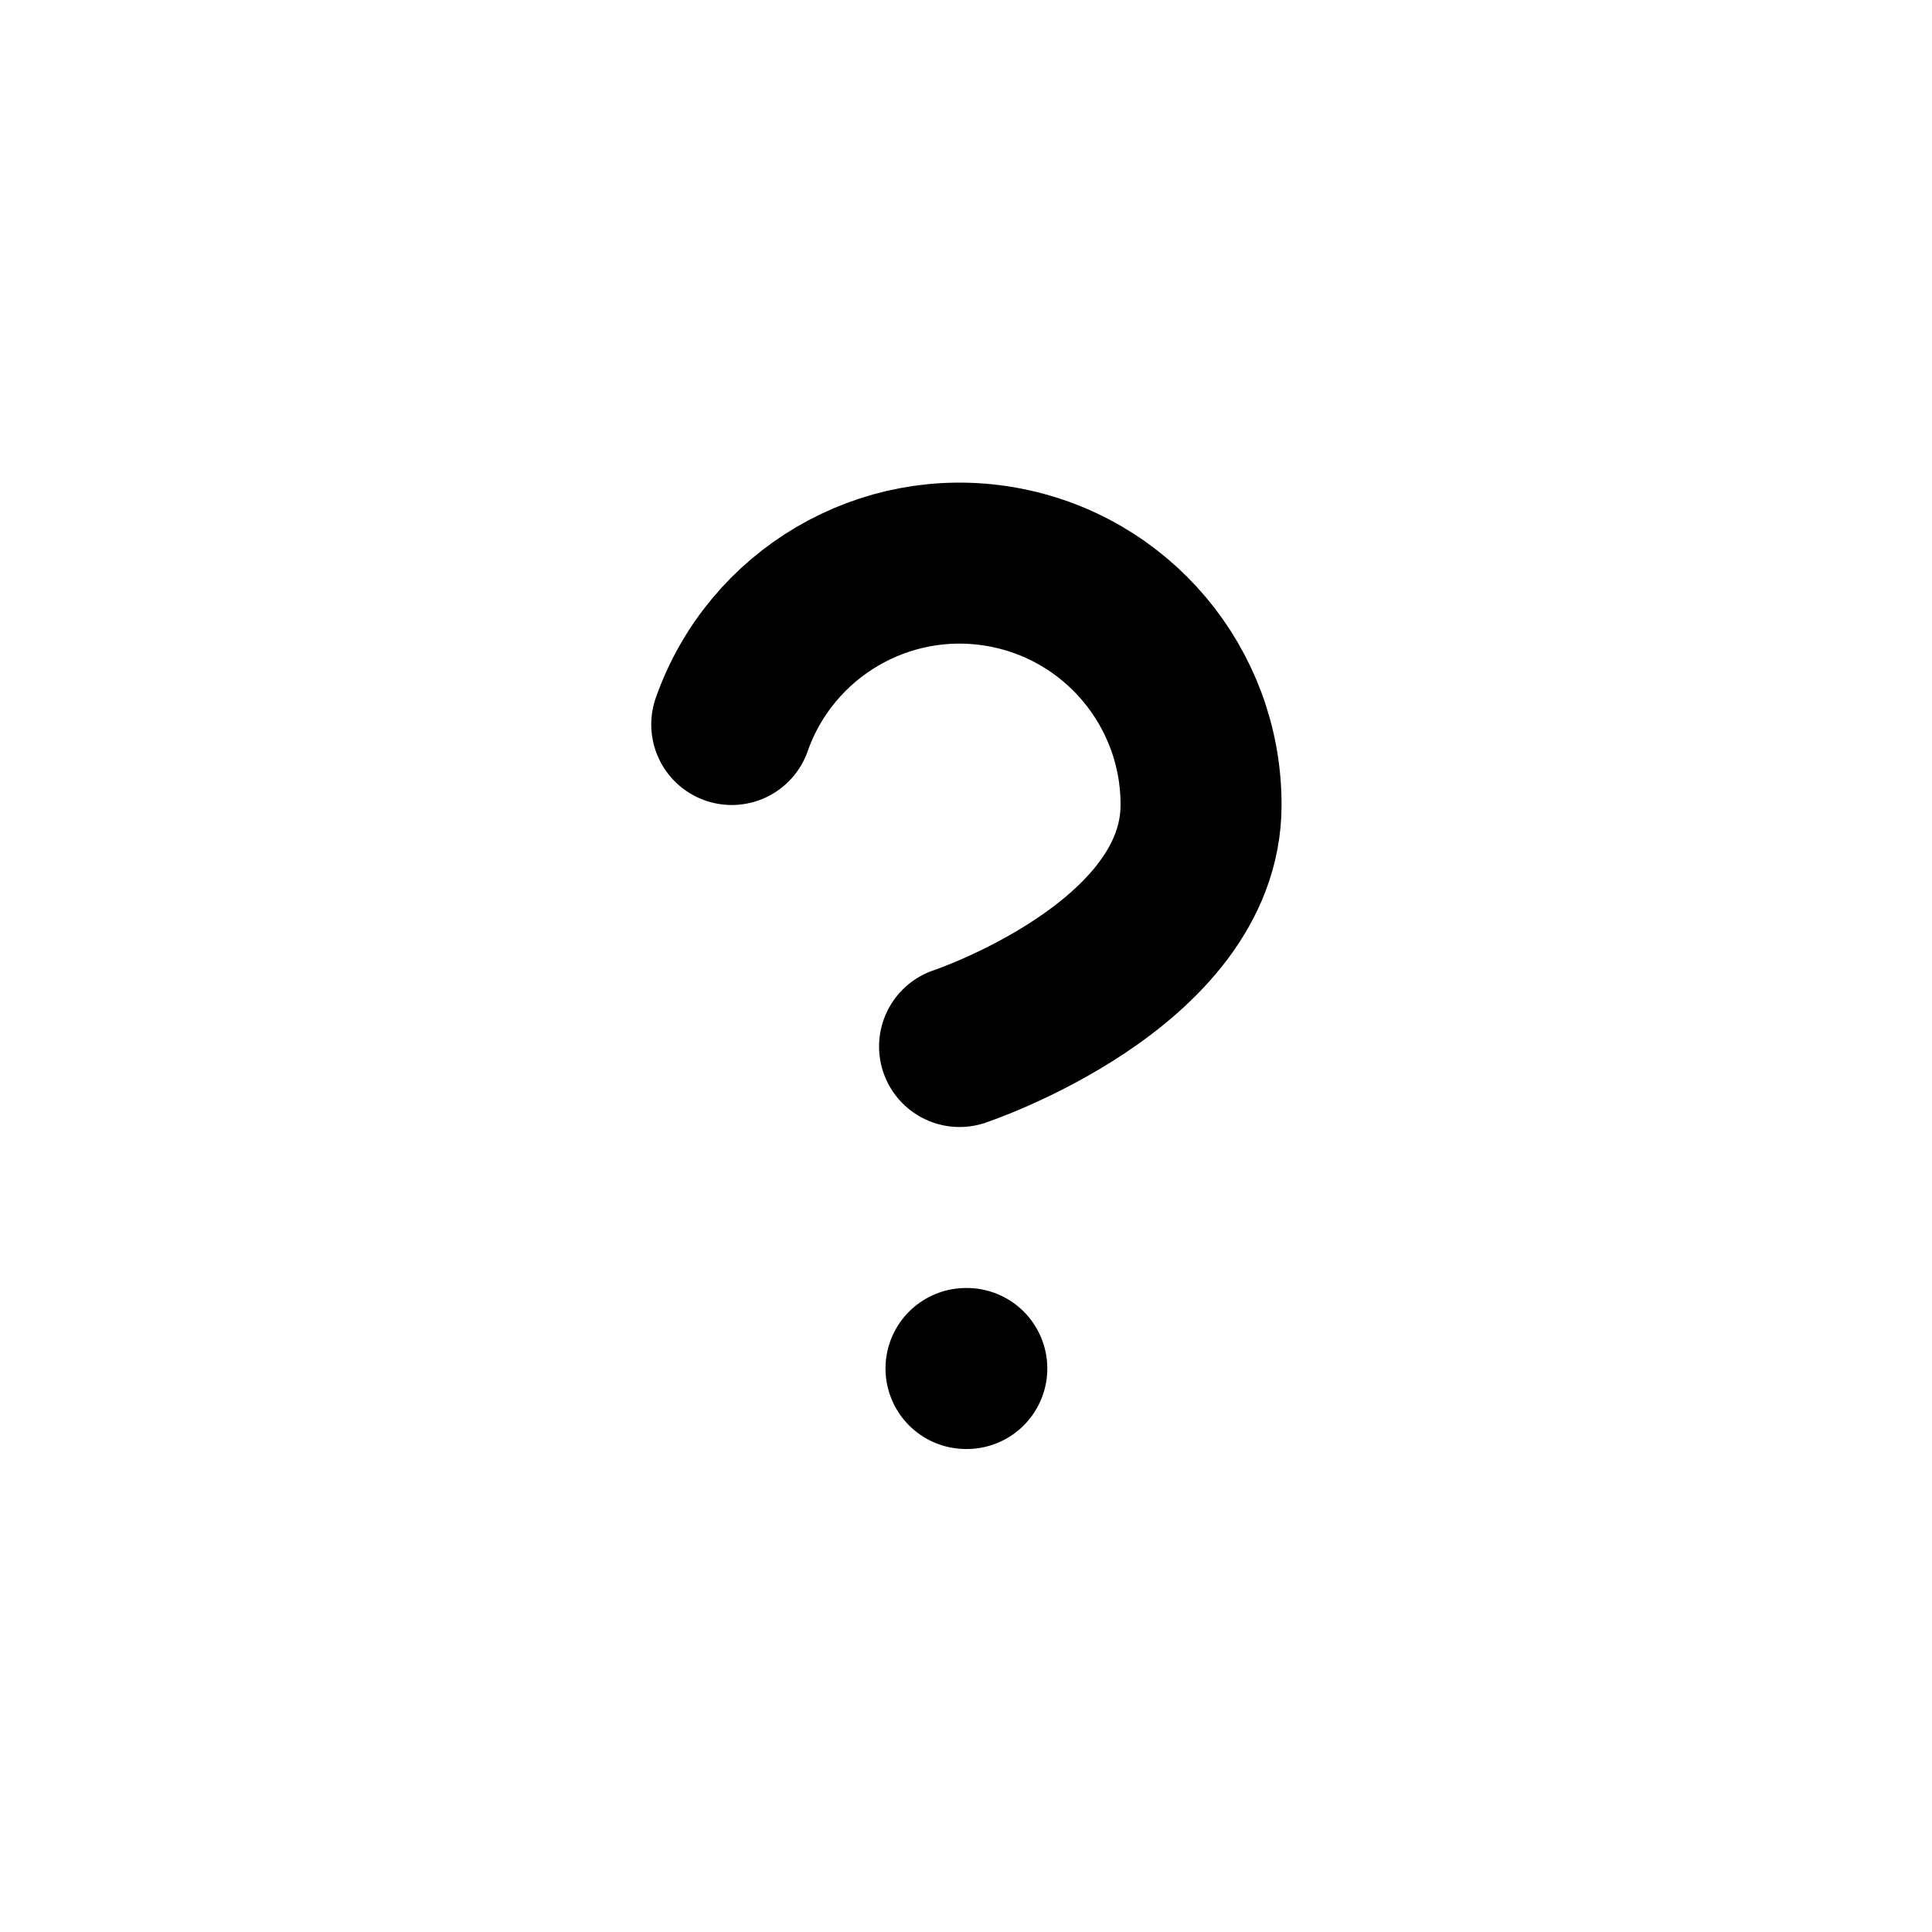
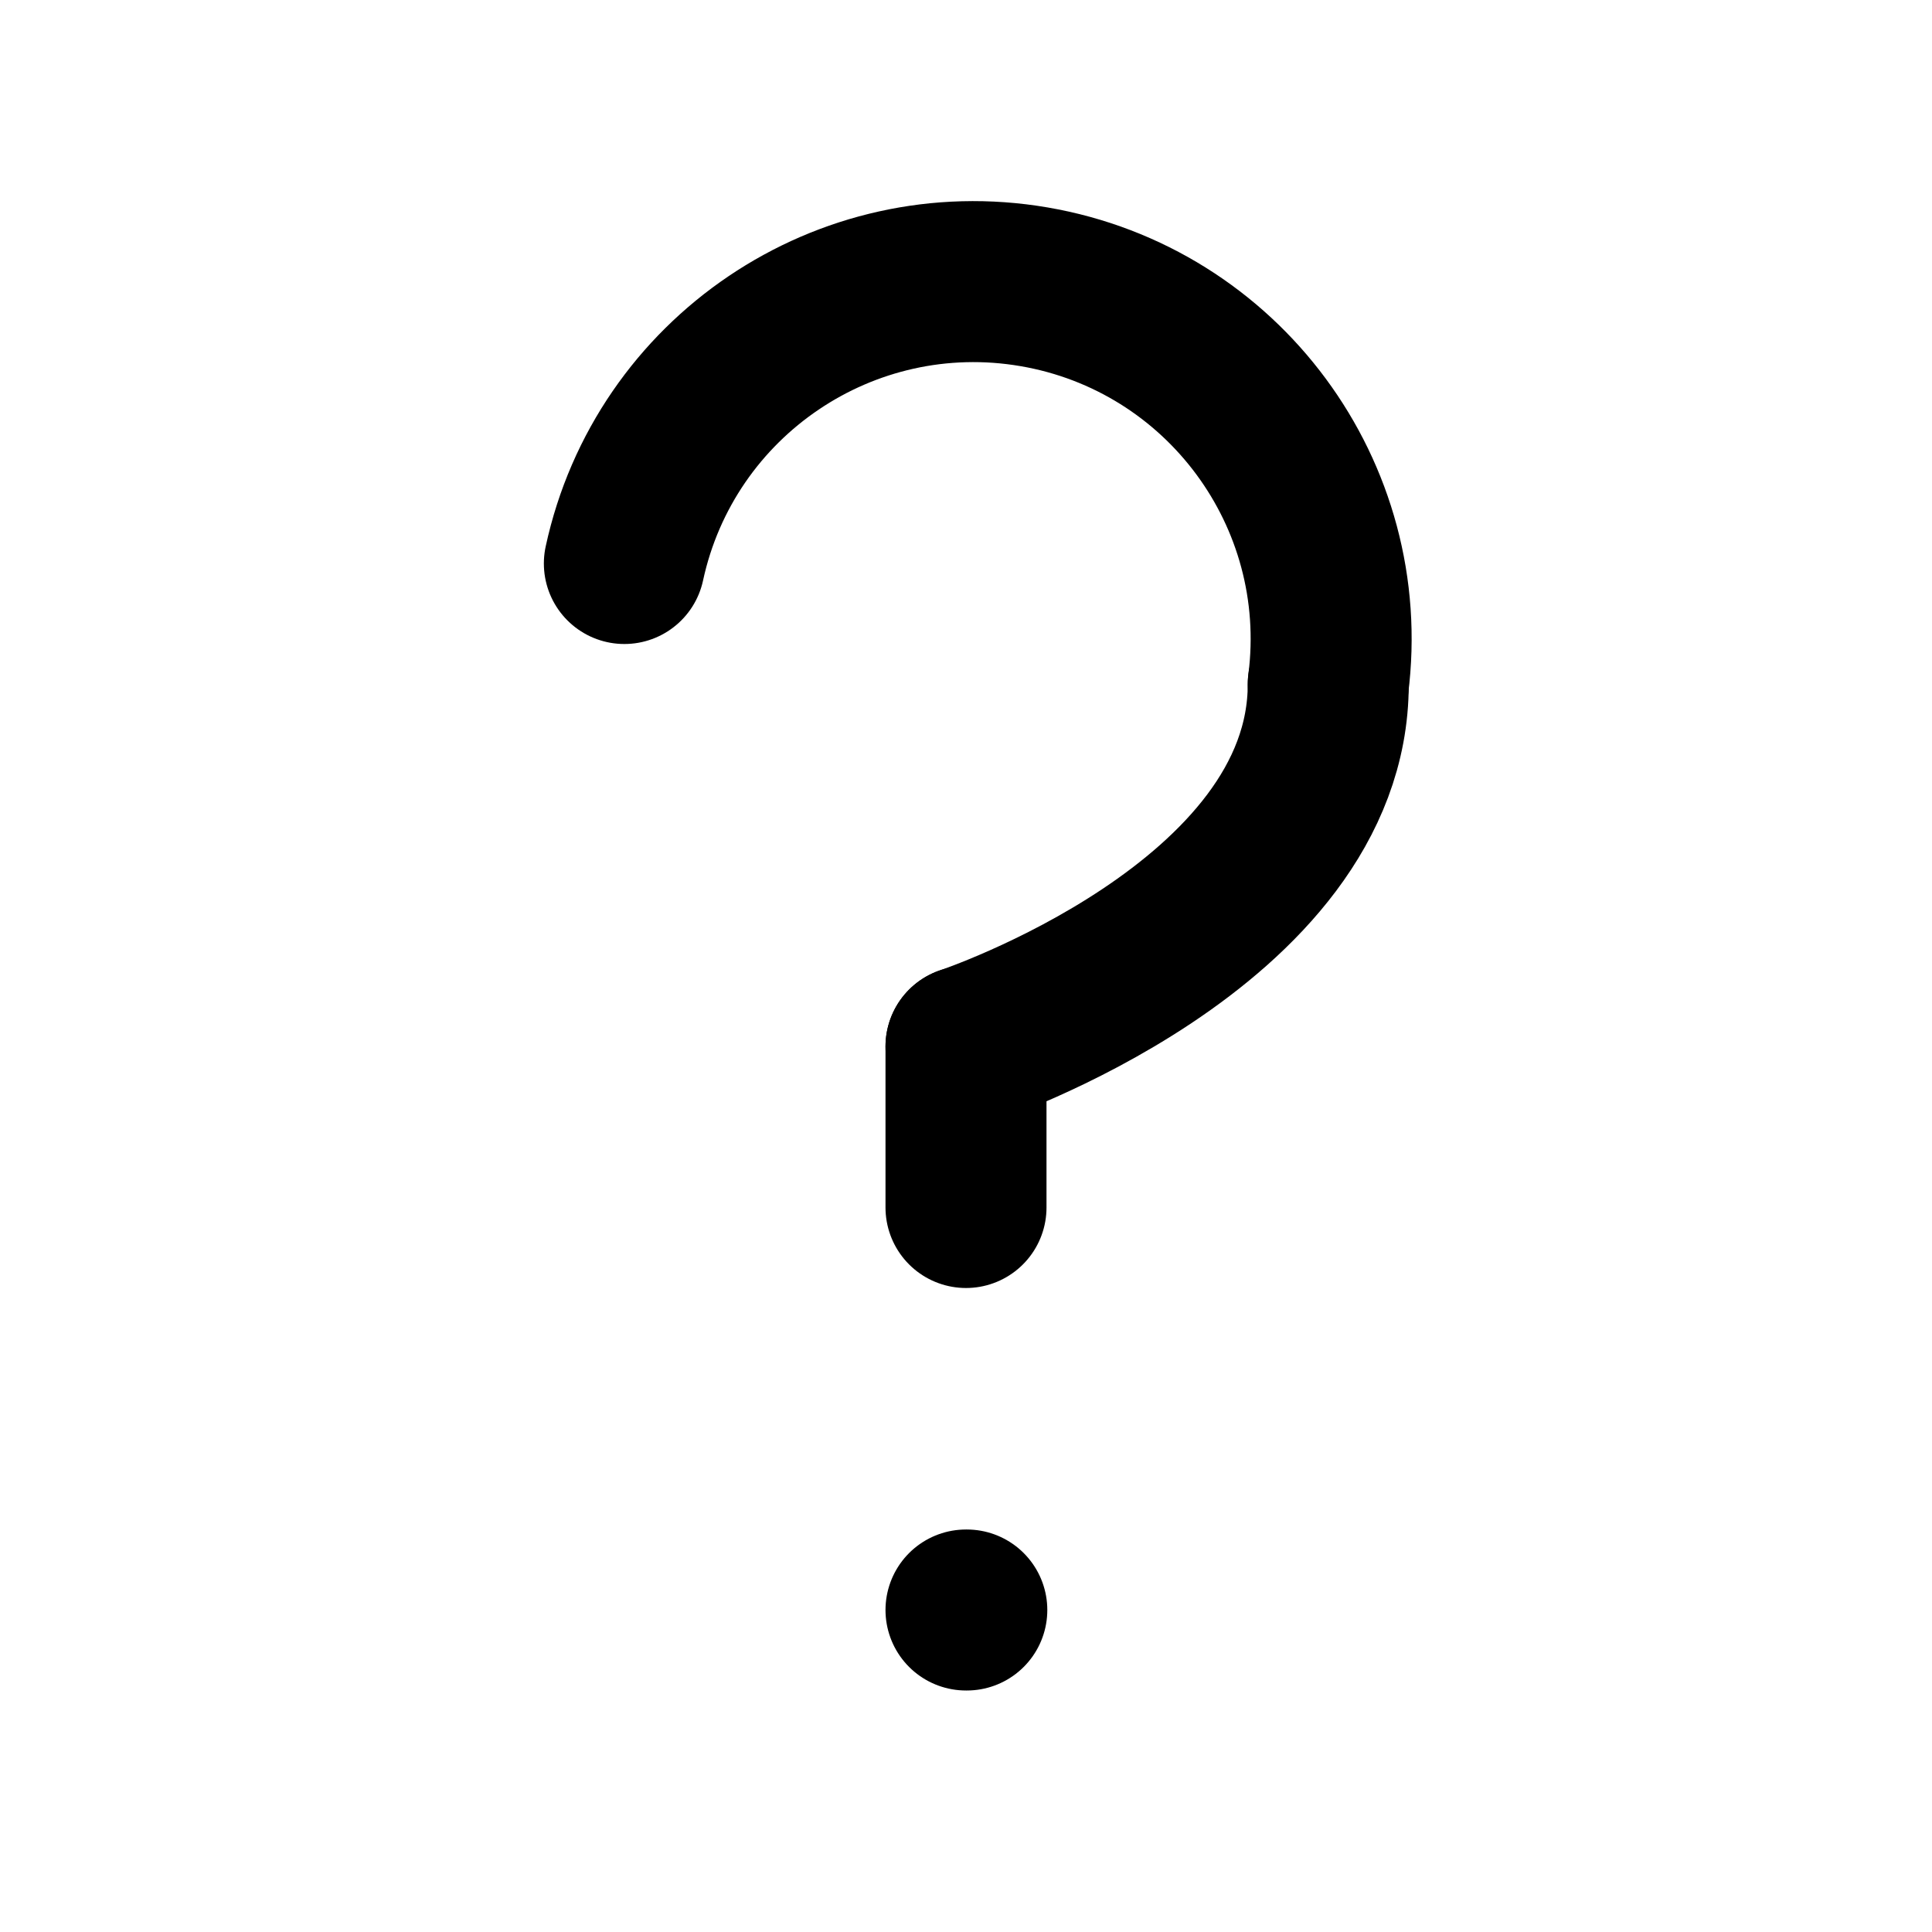
<svg xmlns="http://www.w3.org/2000/svg" width="24" height="24" viewBox="0 0 24 24" fill="none" stroke="currentColor" stroke-width="2" stroke-linecap="round" stroke-linejoin="round">
-   <path d="M9.09 9a3 3 0 0 1 5.83 1c0 2-3 3-3 3" />
-   <path d="M12 17h.01" />
+   <path d="M12 15 L12 13" />
+   <path d="M12 20h.01" />
+   <path d="M16.5 8.5 C16.5 11.5 12 13 12 13" />
+   <path d="M7.756 7 A4.44 4.44 0 0 1 16.5 8.5" />
</svg>
